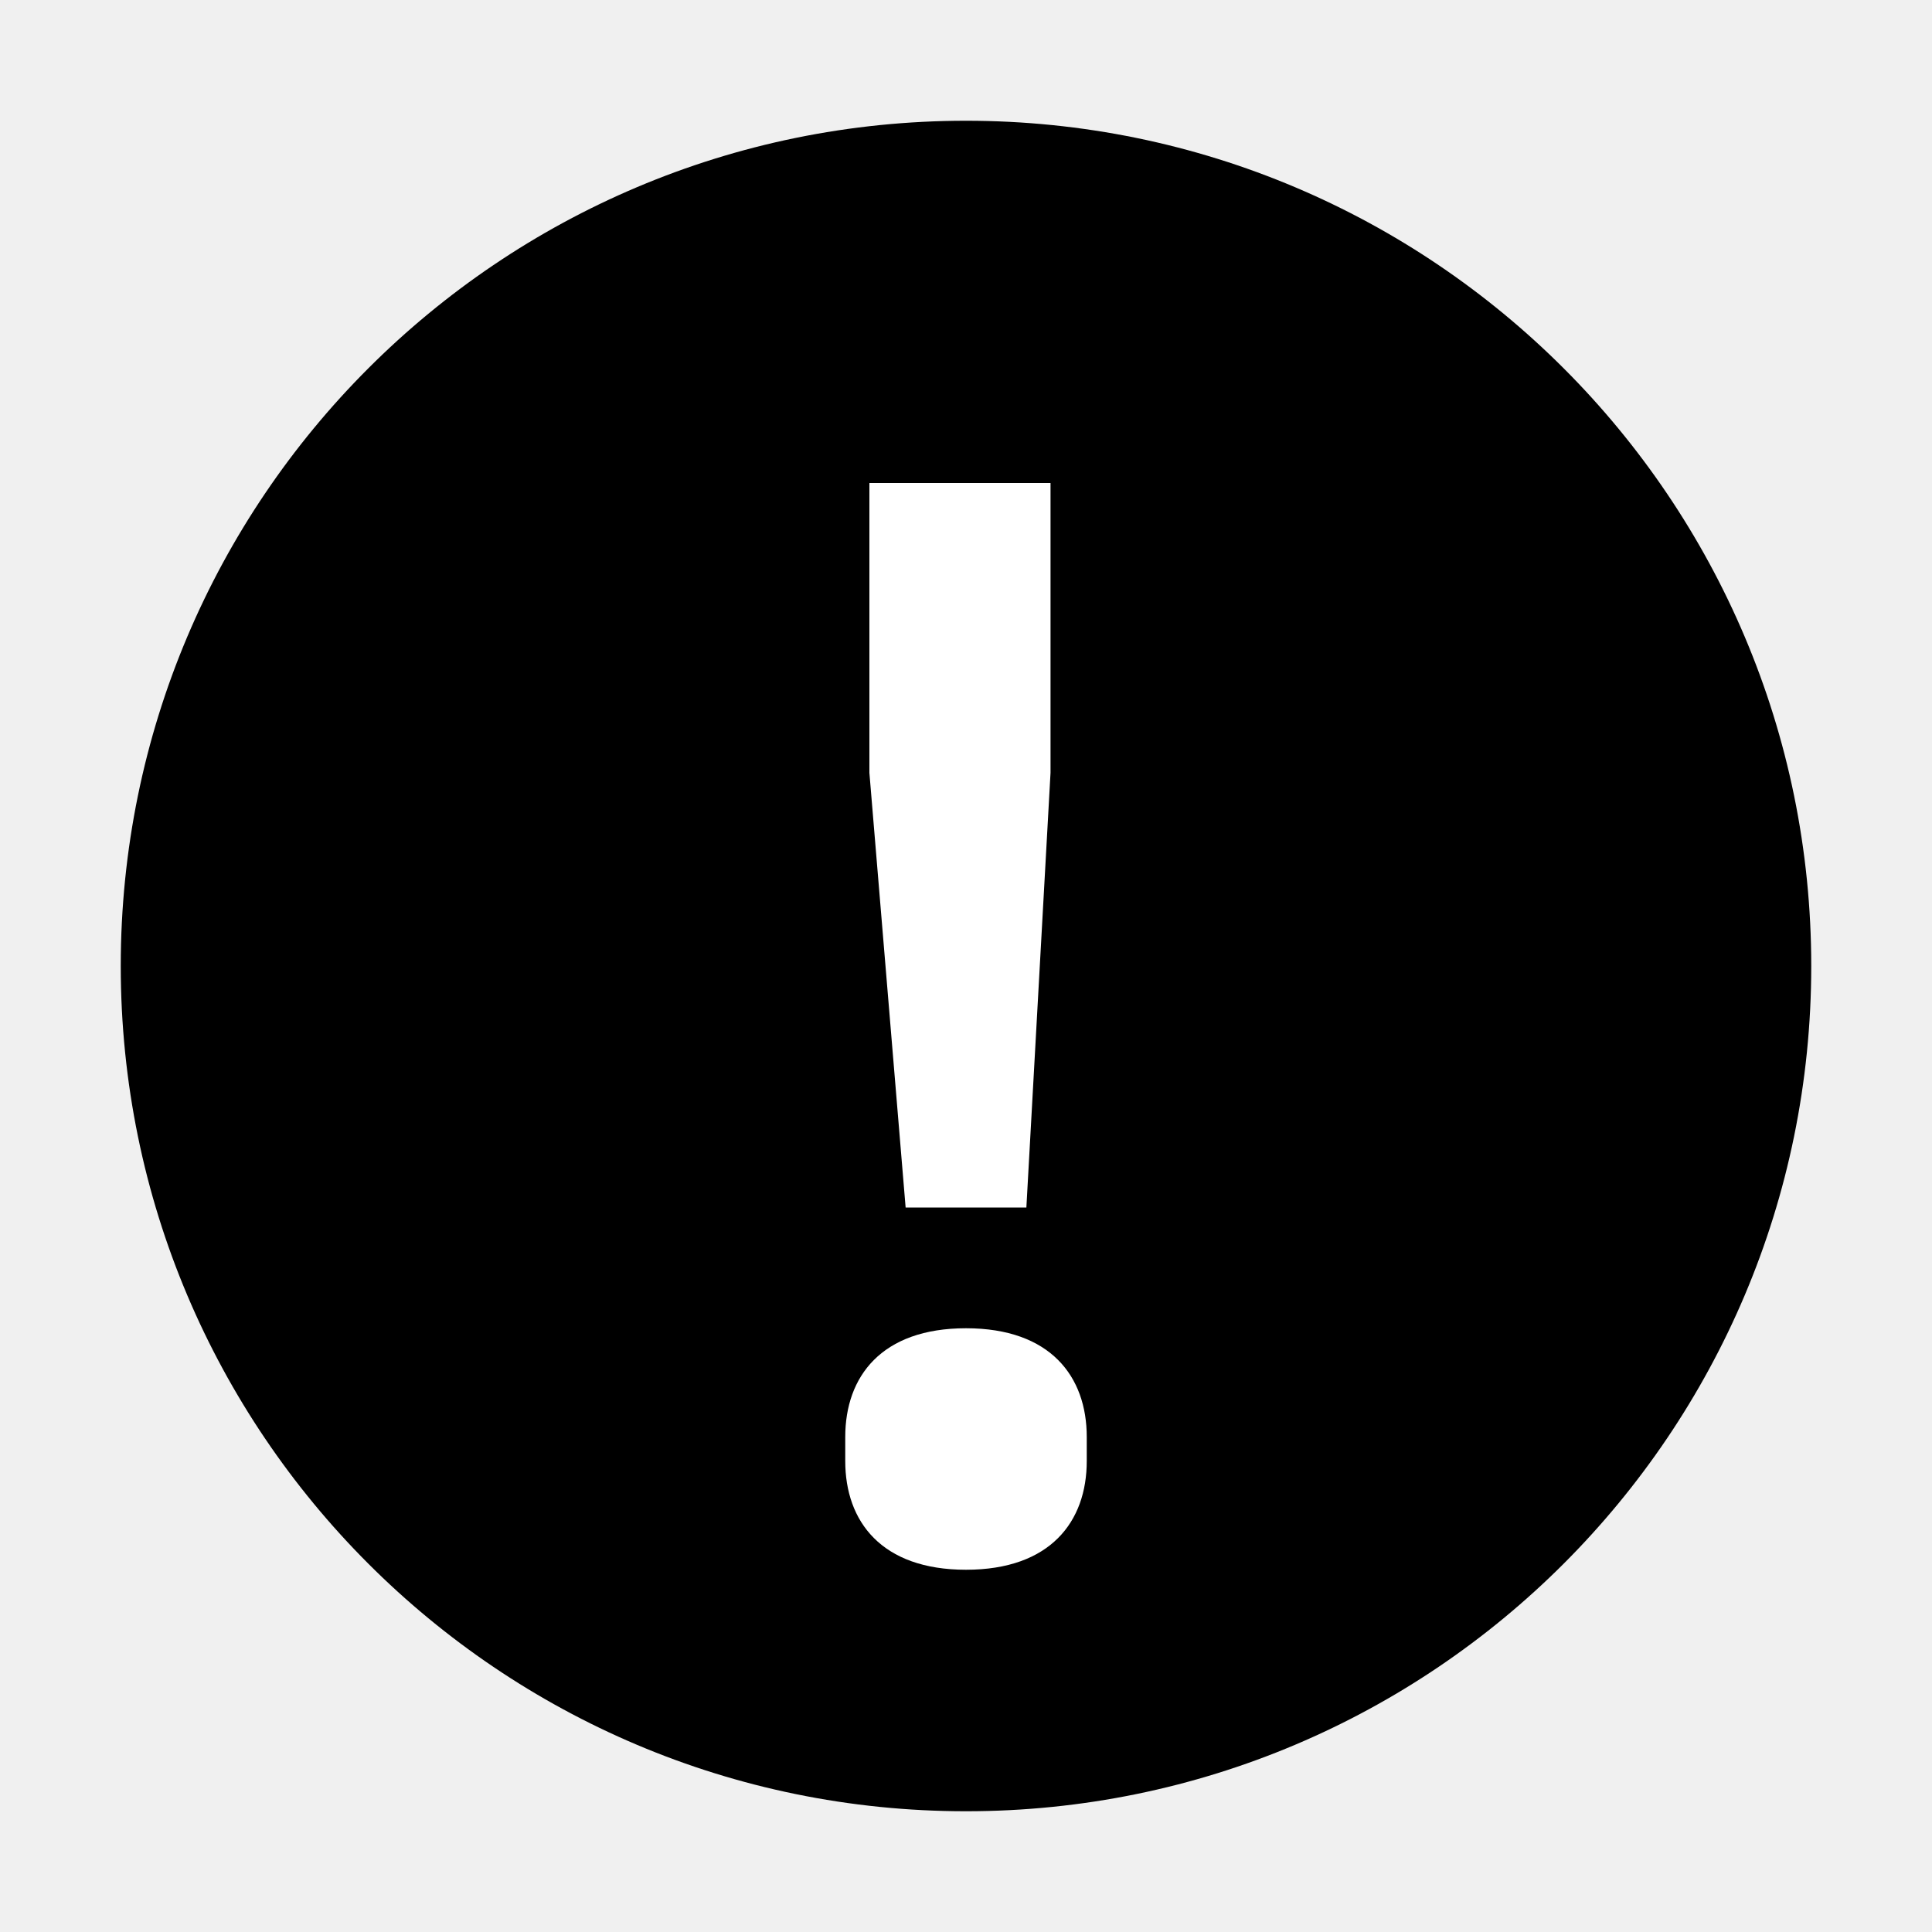
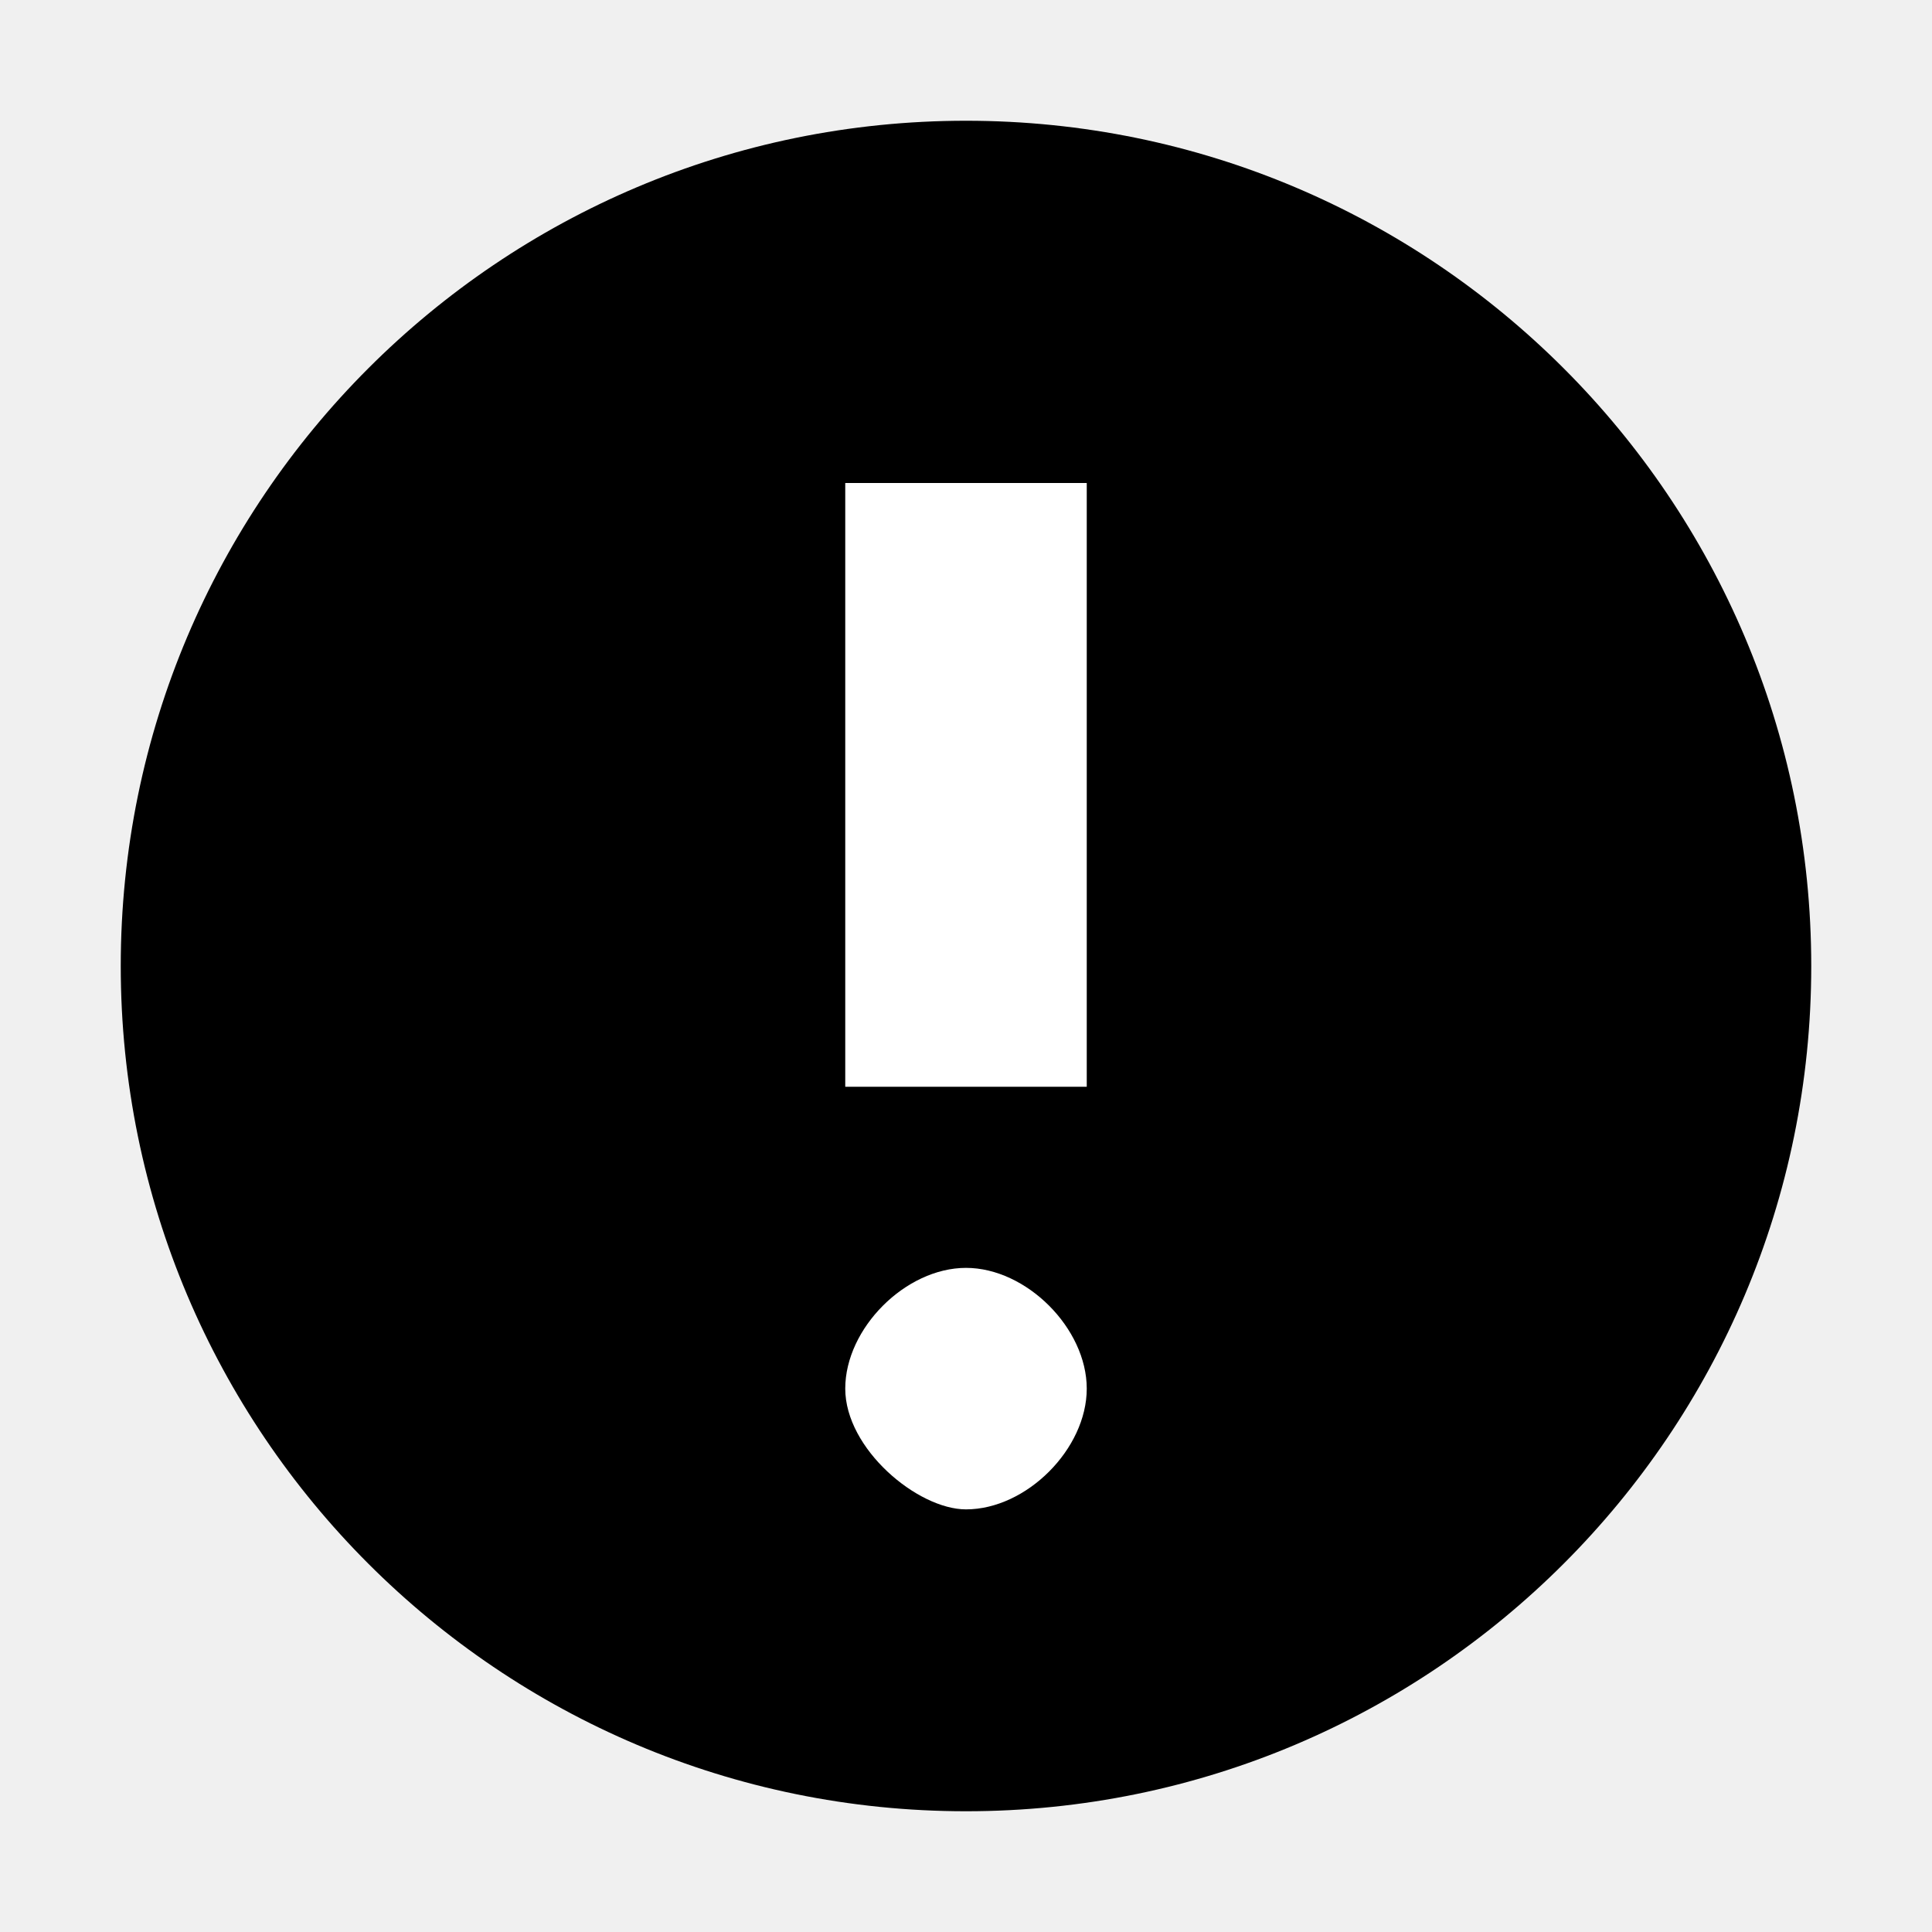
<svg xmlns="http://www.w3.org/2000/svg" version="1.1" id="Layer_1" x="0px" y="0px" width="16px" height="16px" viewBox="0 0 16 16" style="enable-background:new 0 0 16 16;" xml:space="preserve">
  <style type="text/css">
	.st0{fill:none;}
	.st1{fill:#FFFFFF;}
</style>
-   <rect class="st0" width="16" height="16" />
+   <rect x="0" class="st0" width="16" height="16" />
  <g>
    <circle cx="8" cy="8" r="7" />
-     <path class="st1" d="M7,12.1v-0.2C7,11.4,7.3,11,8,11s1,0.4,1,0.9v0.2C9,12.6,8.7,13,8,13S7,12.6,7,12.1z M7.5,10L7.2,6.4V4h1.5   v2.4L8.5,10H7.5z" />
+     <path class="st1" d="M7,11.5c0-0.5,0.5-1,1-1c0.5,0,1,0.5,1,1s-0.5,1-1,1C7.6,12.5,7,12,7,11.5z M7,9V5.6V4h2v1.6V9H7z" />
  </g>
</svg>
